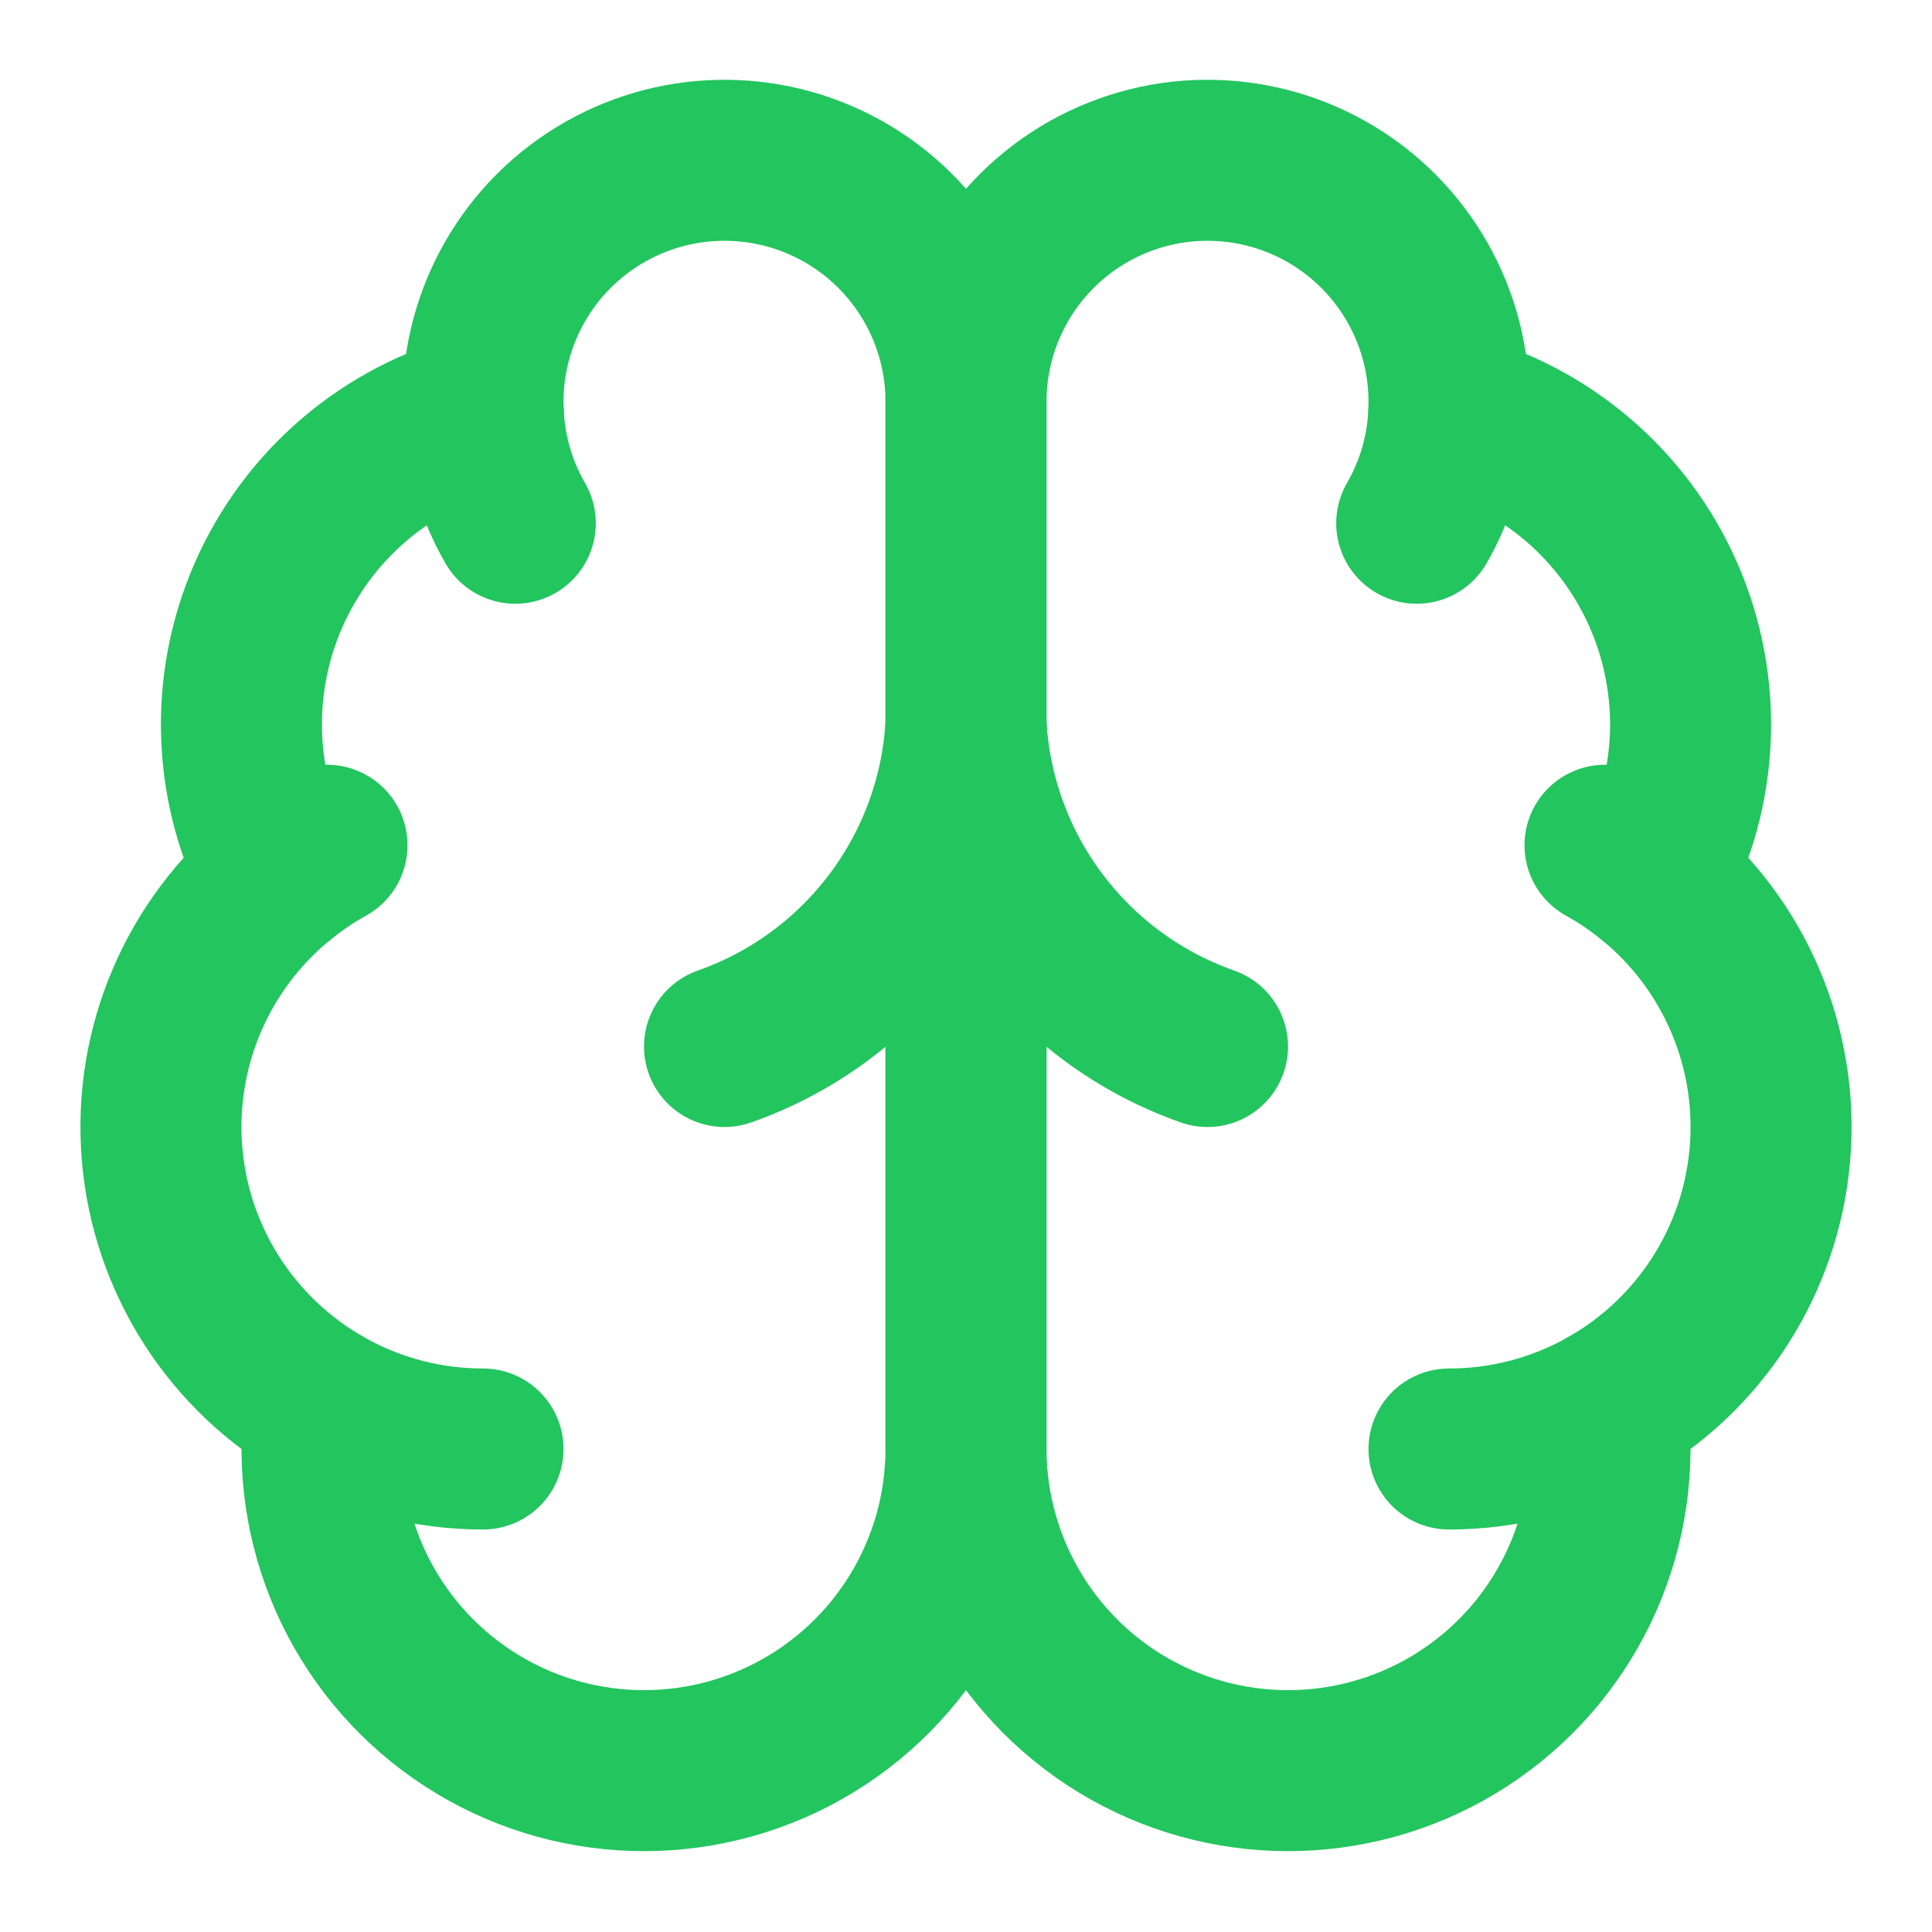
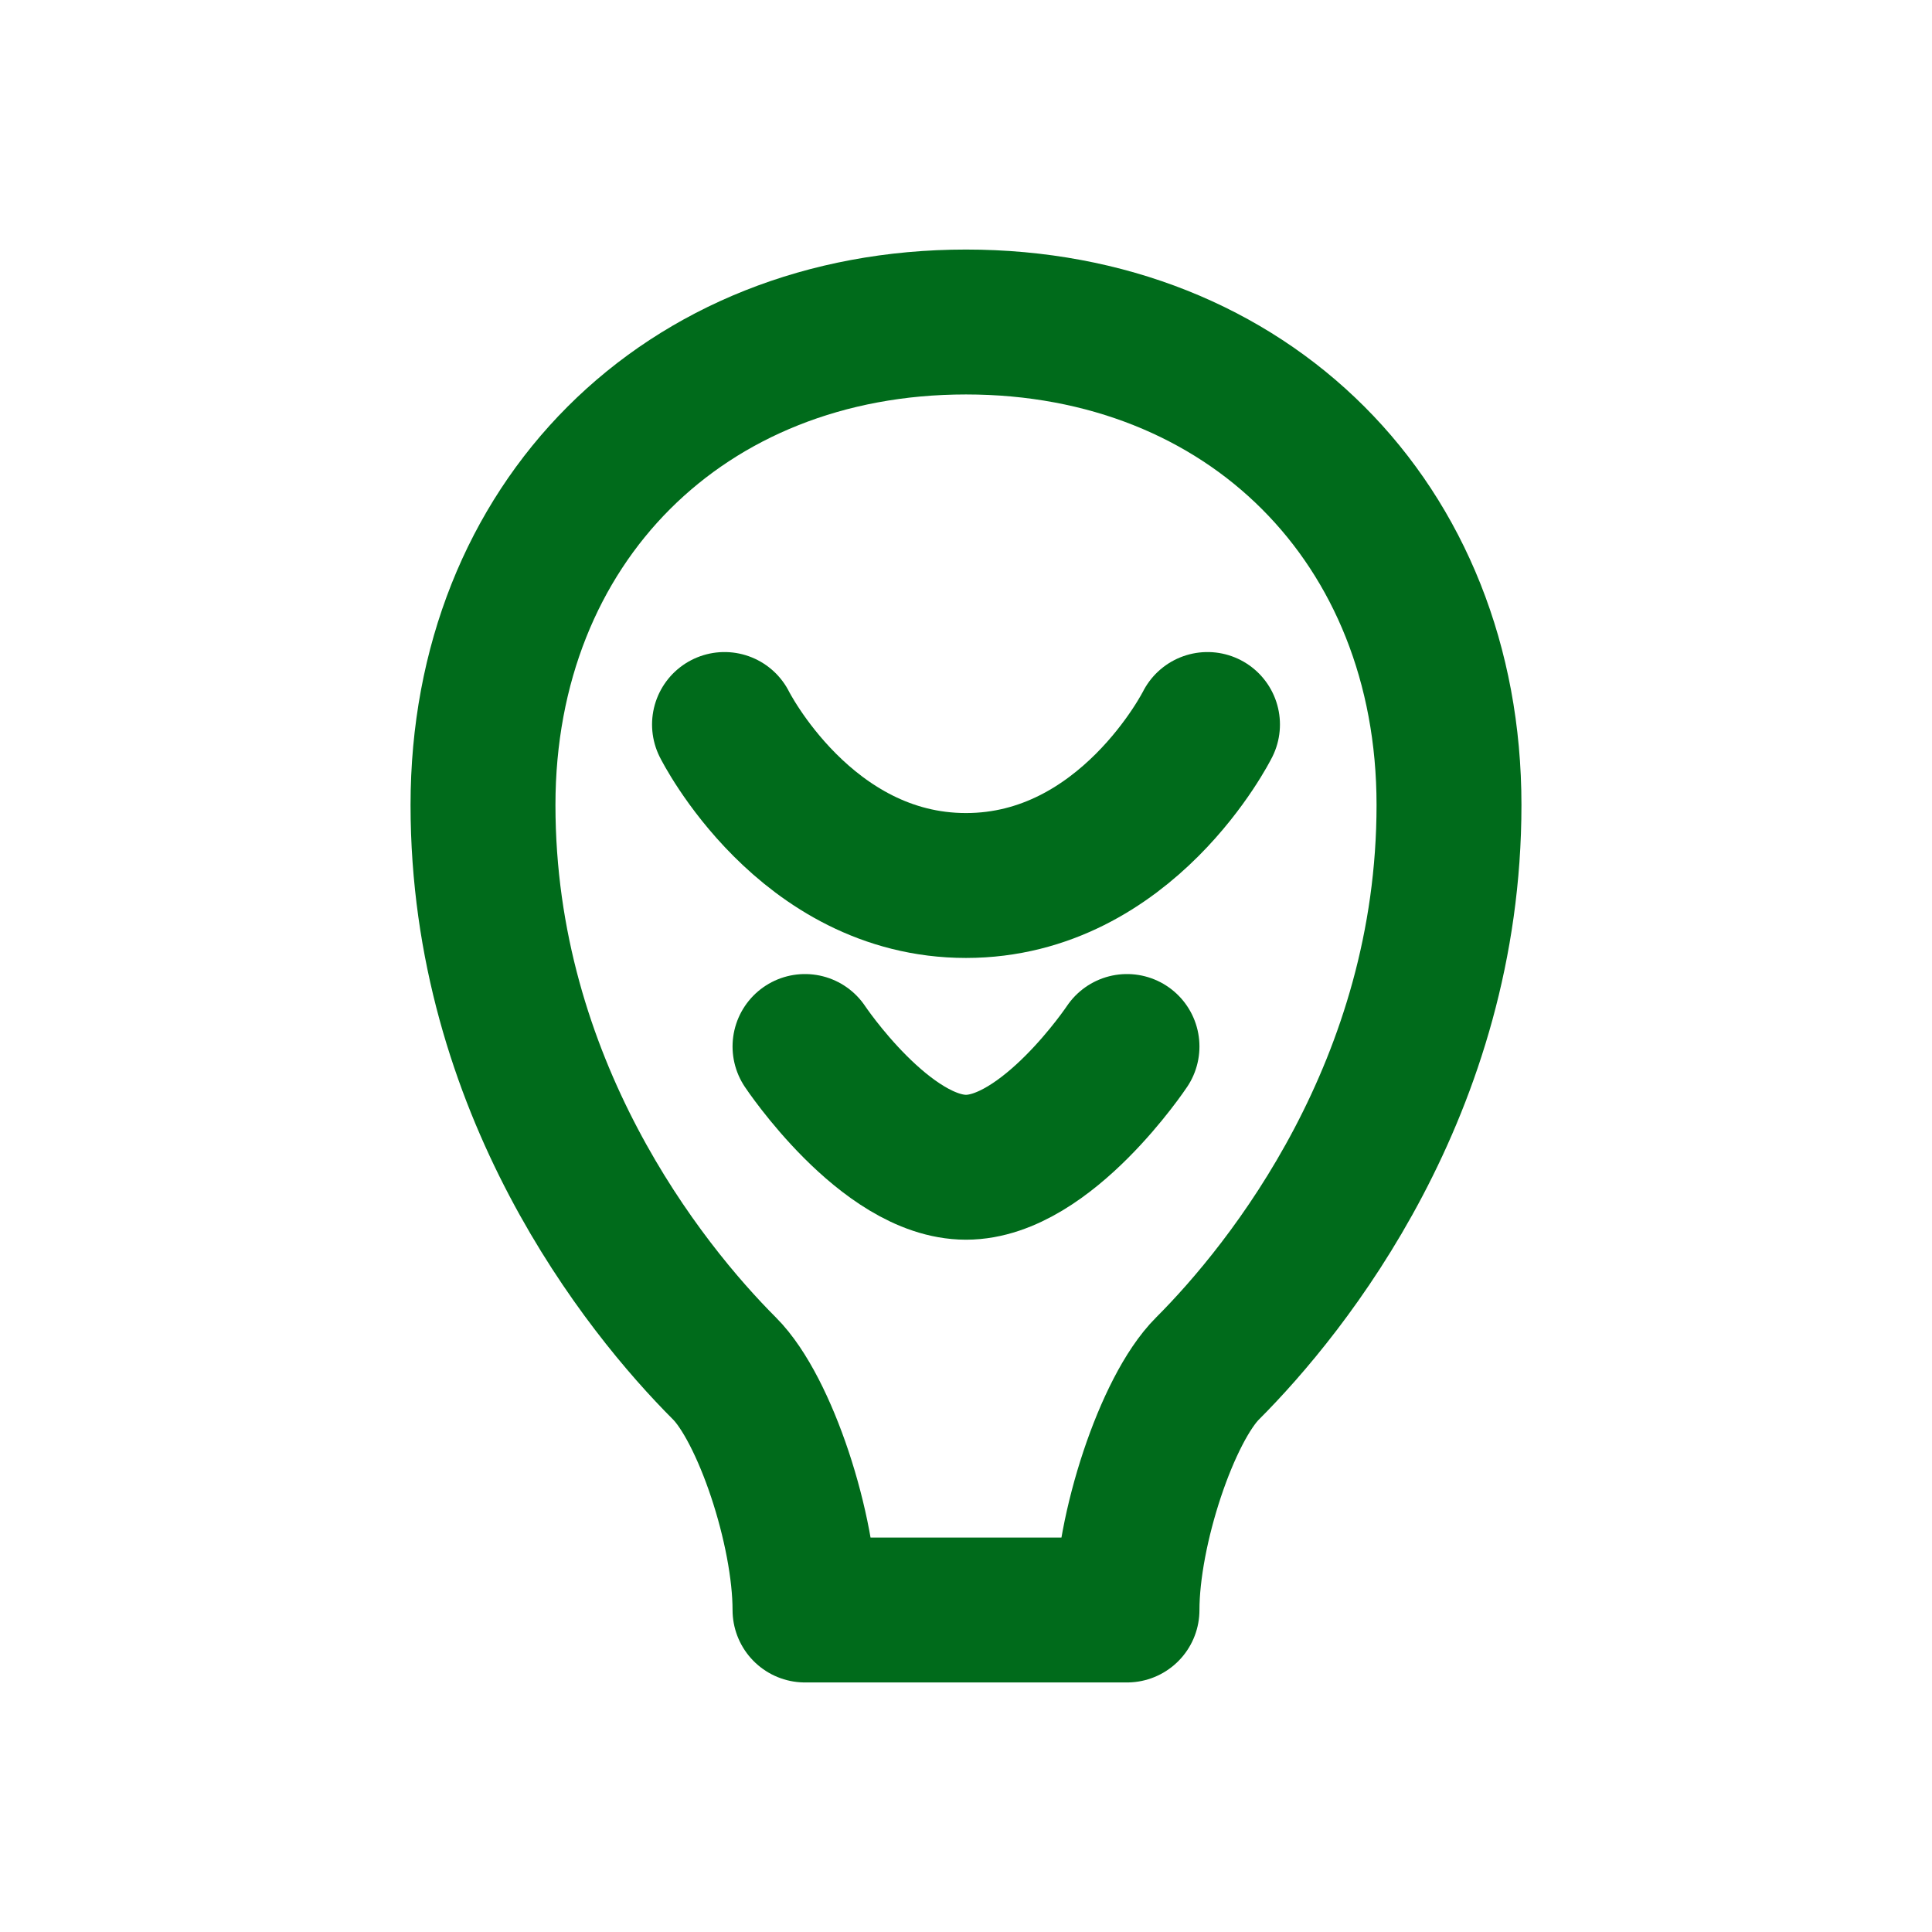
- <svg xmlns="http://www.w3.org/2000/svg" viewBox="0 0 24 24" fill="none" stroke="#22C55E" stroke-width="2" stroke-linecap="round" stroke-linejoin="round">
-   <path d="M12 5a3 3 0 1 0-5.997.125 4 4 0 0 0-2.526 5.77 4 4 0 0 0 .556 6.588A4 4 0 1 0 12 18Z" />
-   <path d="M12 5a3 3 0 1 1 5.997.125 4 4 0 0 1 2.526 5.77 4 4 0 0 1-.556 6.588A4 4 0 1 1 12 18Z" />
-   <path d="M15 13a4.5 4.5 0 0 1-3-4 4.5 4.5 0 0 1-3 4" />
-   <path d="M17.599 6.5a3 3 0 0 0 .399-1.375" />
-   <path d="M6.003 5.125A3 3 0 0 0 6.401 6.5" />
-   <path d="M3.477 10.896a4 4 0 0 1 .585-.396" />
-   <path d="M19.938 10.5a4 4 0 0 1 .585.396" />
-   <path d="M6 18a4 4 0 0 1-1.967-.516" />
-   <path d="M19.967 17.484A4 4 0 0 1 18 18" />
+ <svg xmlns="http://www.w3.org/2000/svg" viewBox="0 0 24 24" fill="none" stroke="#006b1b" stroke-width="1.8" stroke-linecap="round" stroke-linejoin="round">
+   <path d="M12 4C8.5 4 6 6.5 6 10C6 13.5 8 16 9 17C9.5 17.5 10 19 10 20H14C14 19 14.5 17.5 15 17C16 16 18 13.5 18 10C18 6.5 15.5 4 12 4Z" />
+   <path d="M9 9C9 9 10 11 12 11C14 11 15 9 15 9" />
+   <path d="M10 13C10 13 11 14.5 12 14.5C13 14.5 14 13 14 13" />
</svg>
